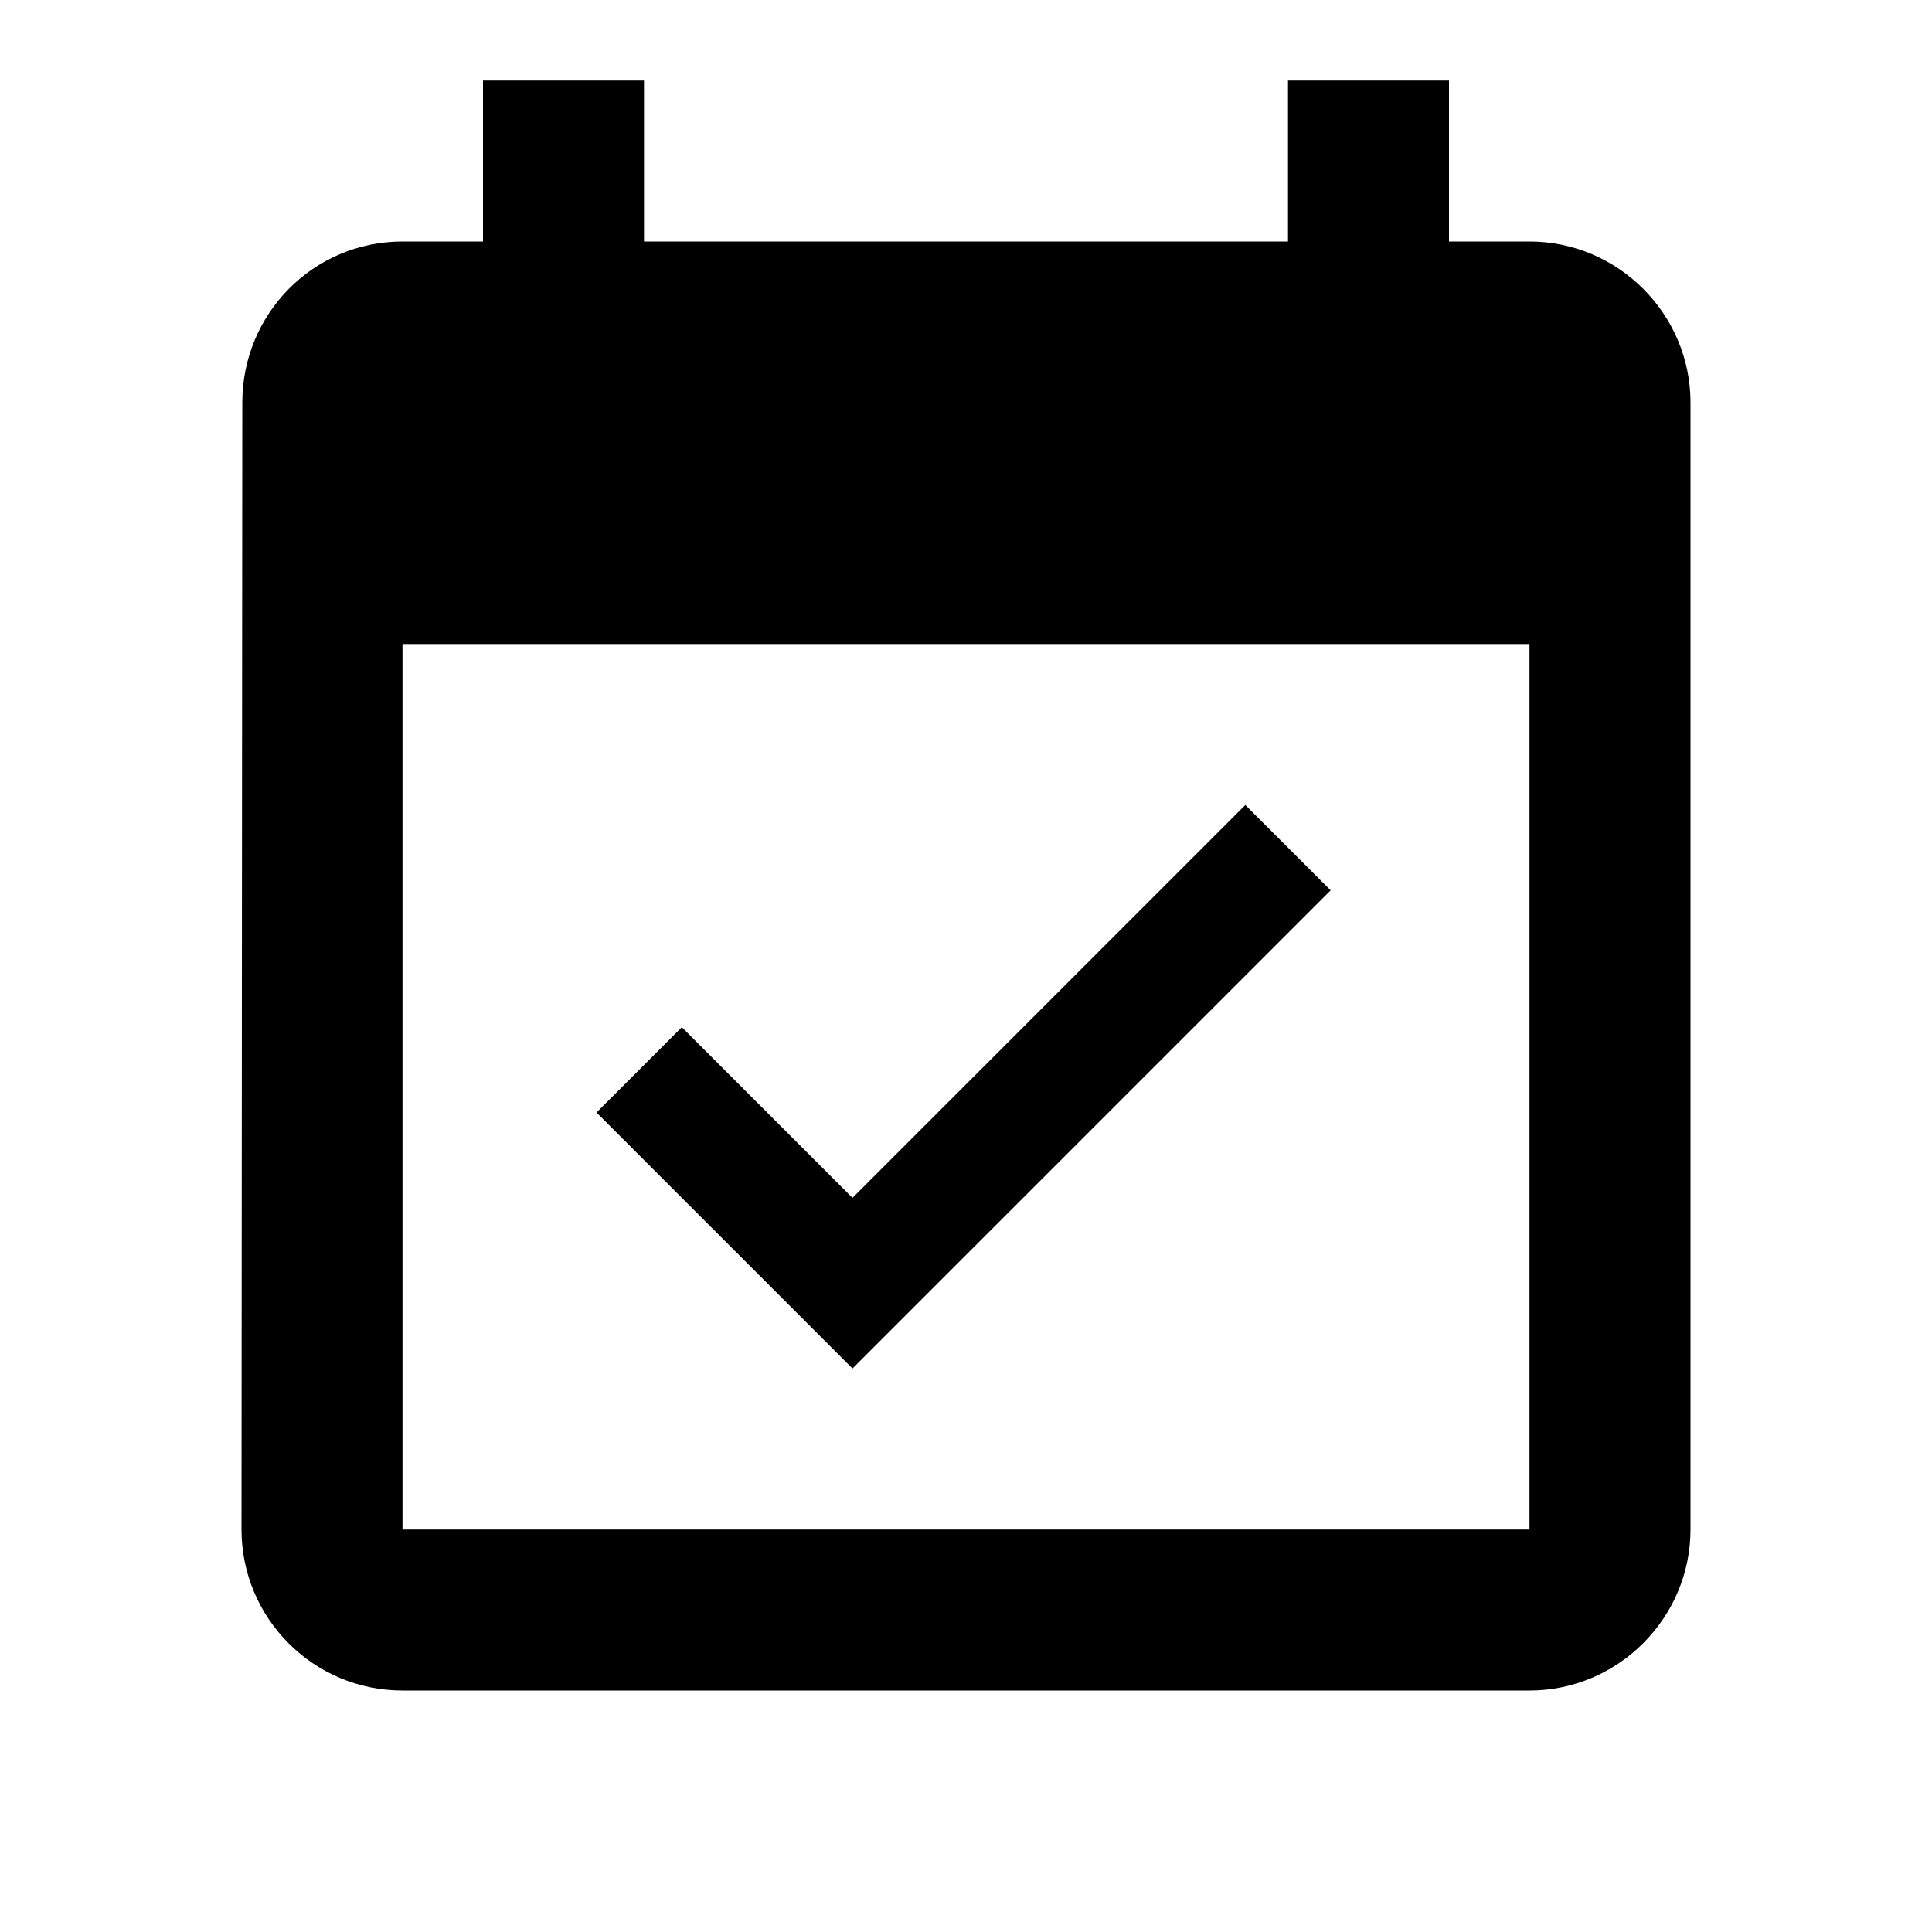
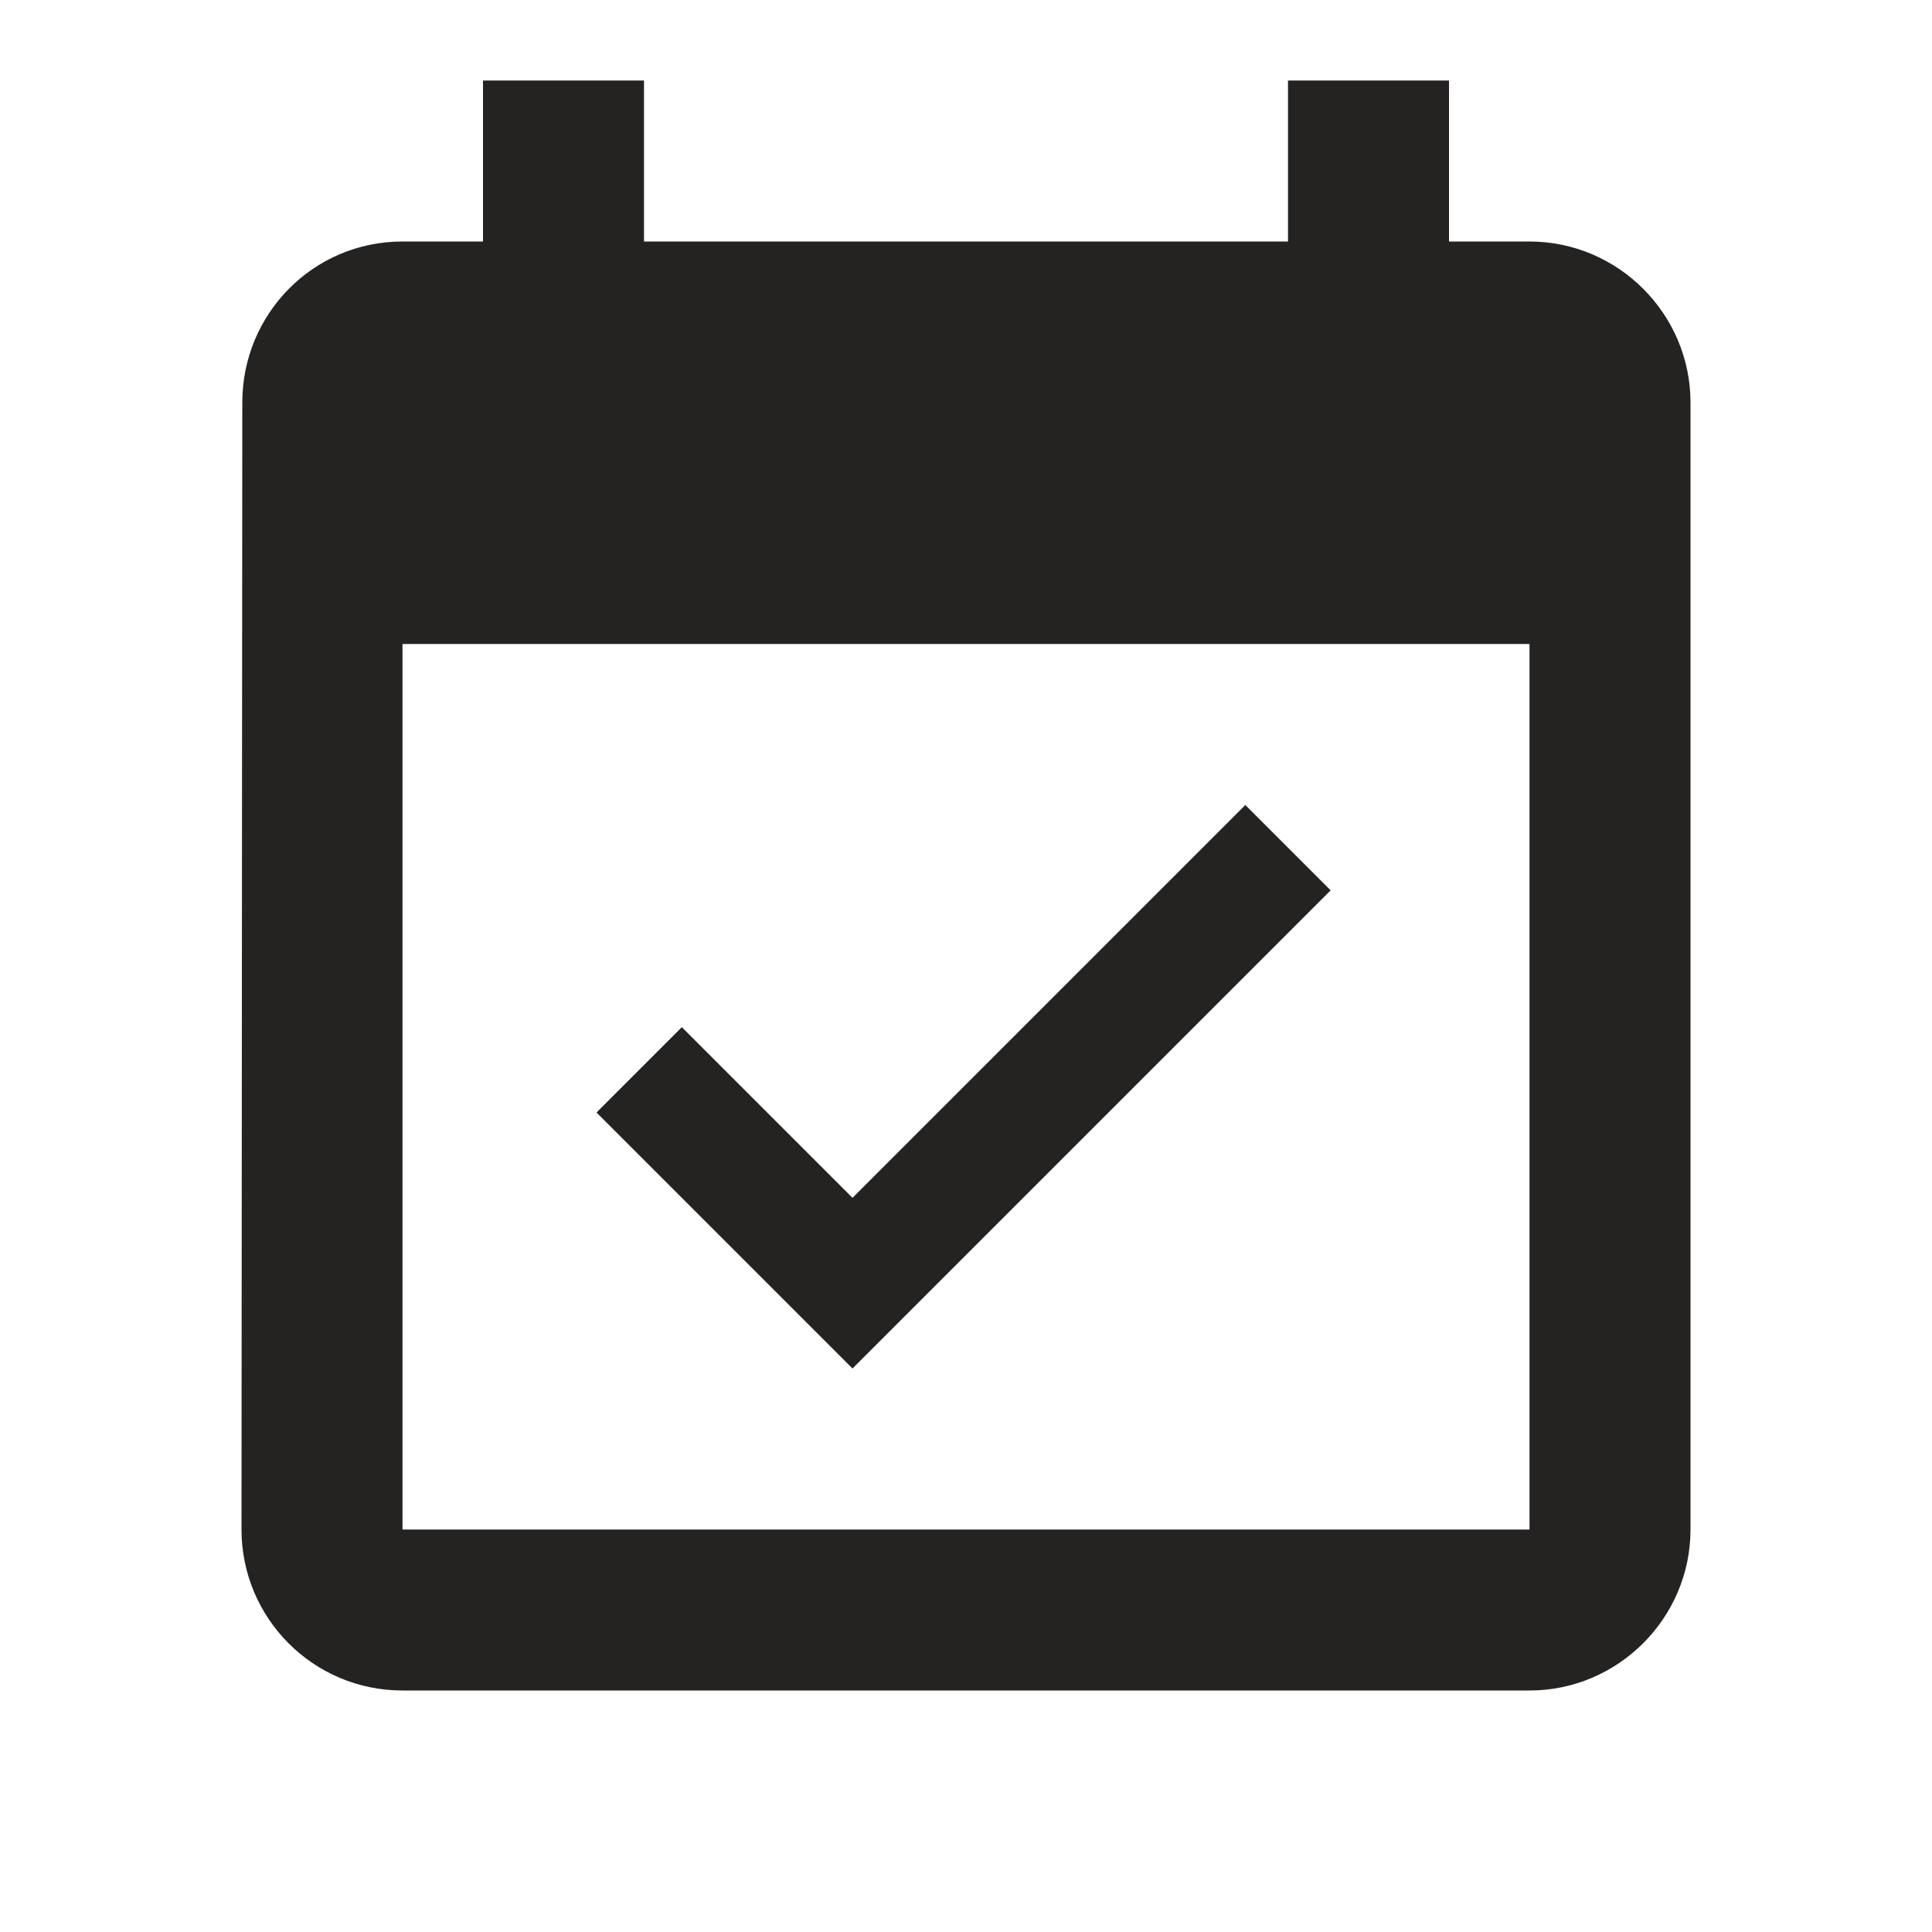
- <svg xmlns="http://www.w3.org/2000/svg" fill="#000000" height="24" viewBox="0 0 24 24" width="24">
+ <svg xmlns="http://www.w3.org/2000/svg" fill="#252222" height="36" viewBox="0 0 24 24" width="36">
  <path d="M0 0h24v24H0z" fill="none" />
  <path d="M16.53 11.06L15.47 10l-4.88 4.88-2.12-2.12-1.06 1.06L10.59 17l5.94-5.94zM19 3h-1V1h-2v2H8V1H6v2H5c-1.11 0-1.99.9-1.99 2L3 19c0 1.1.89 2 2 2h14c1.1 0 2-.9 2-2V5c0-1.1-.9-2-2-2zm0 16H5V8h14v11z" />
</svg>
